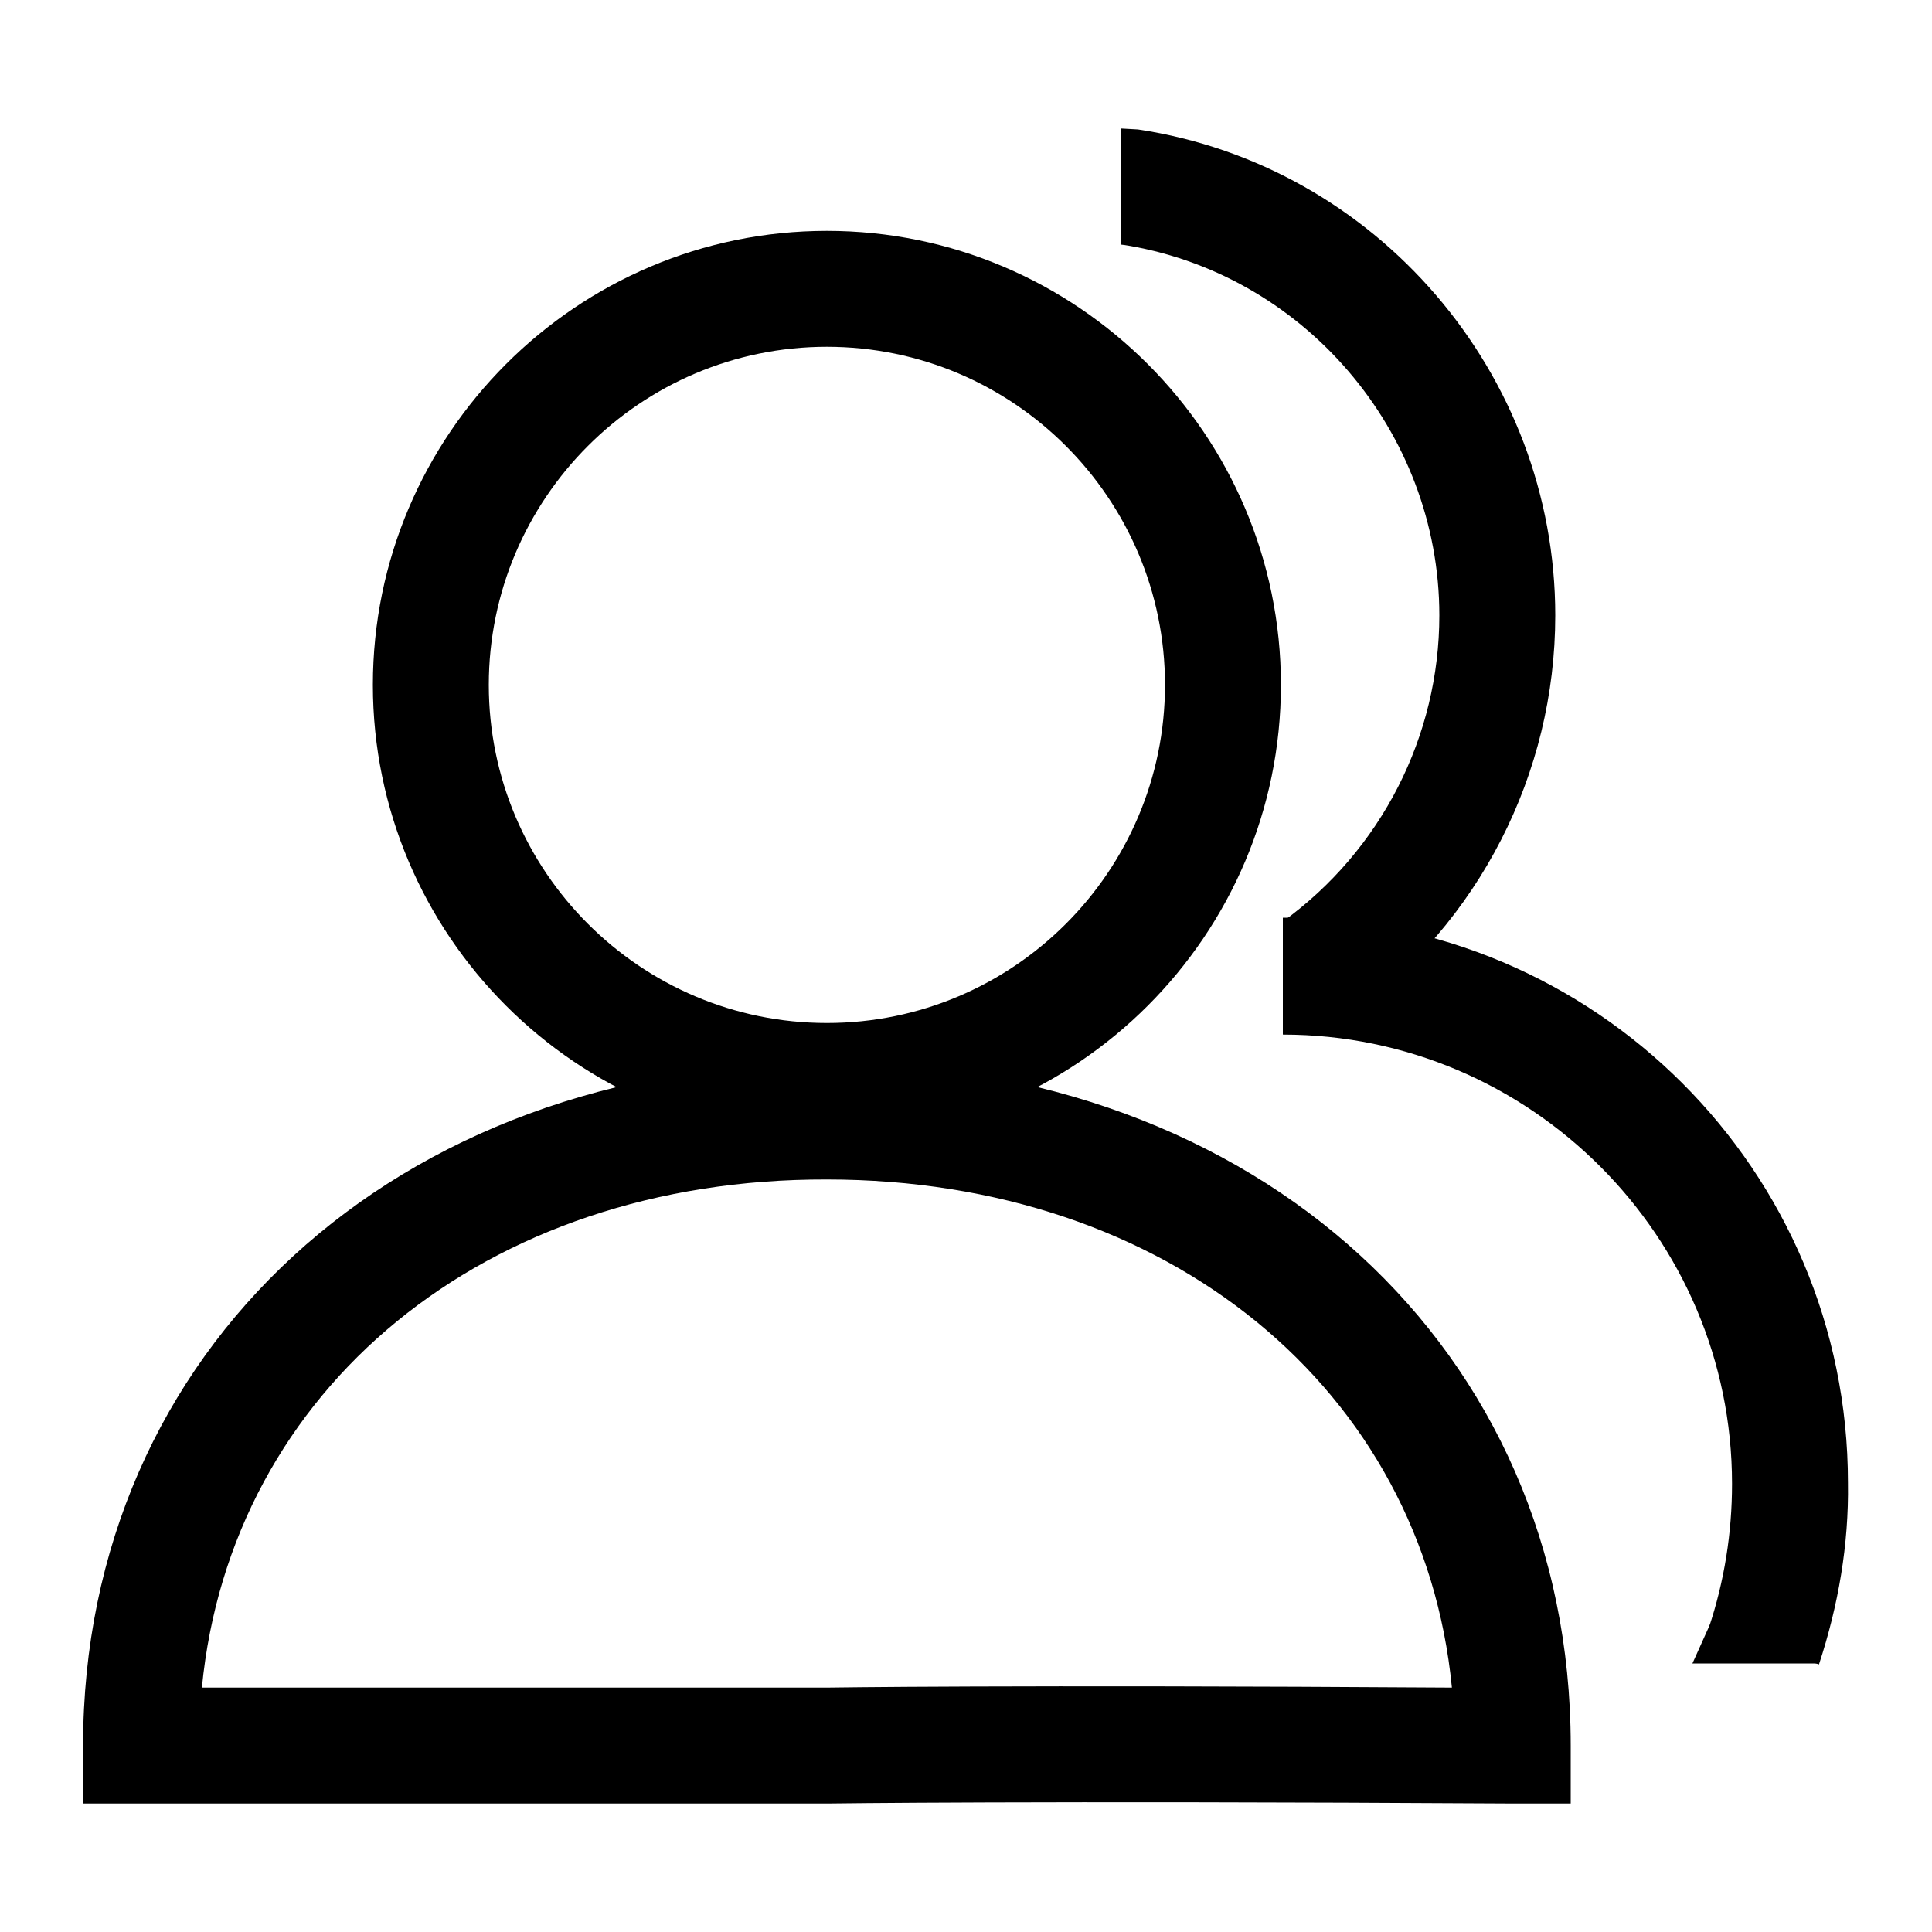
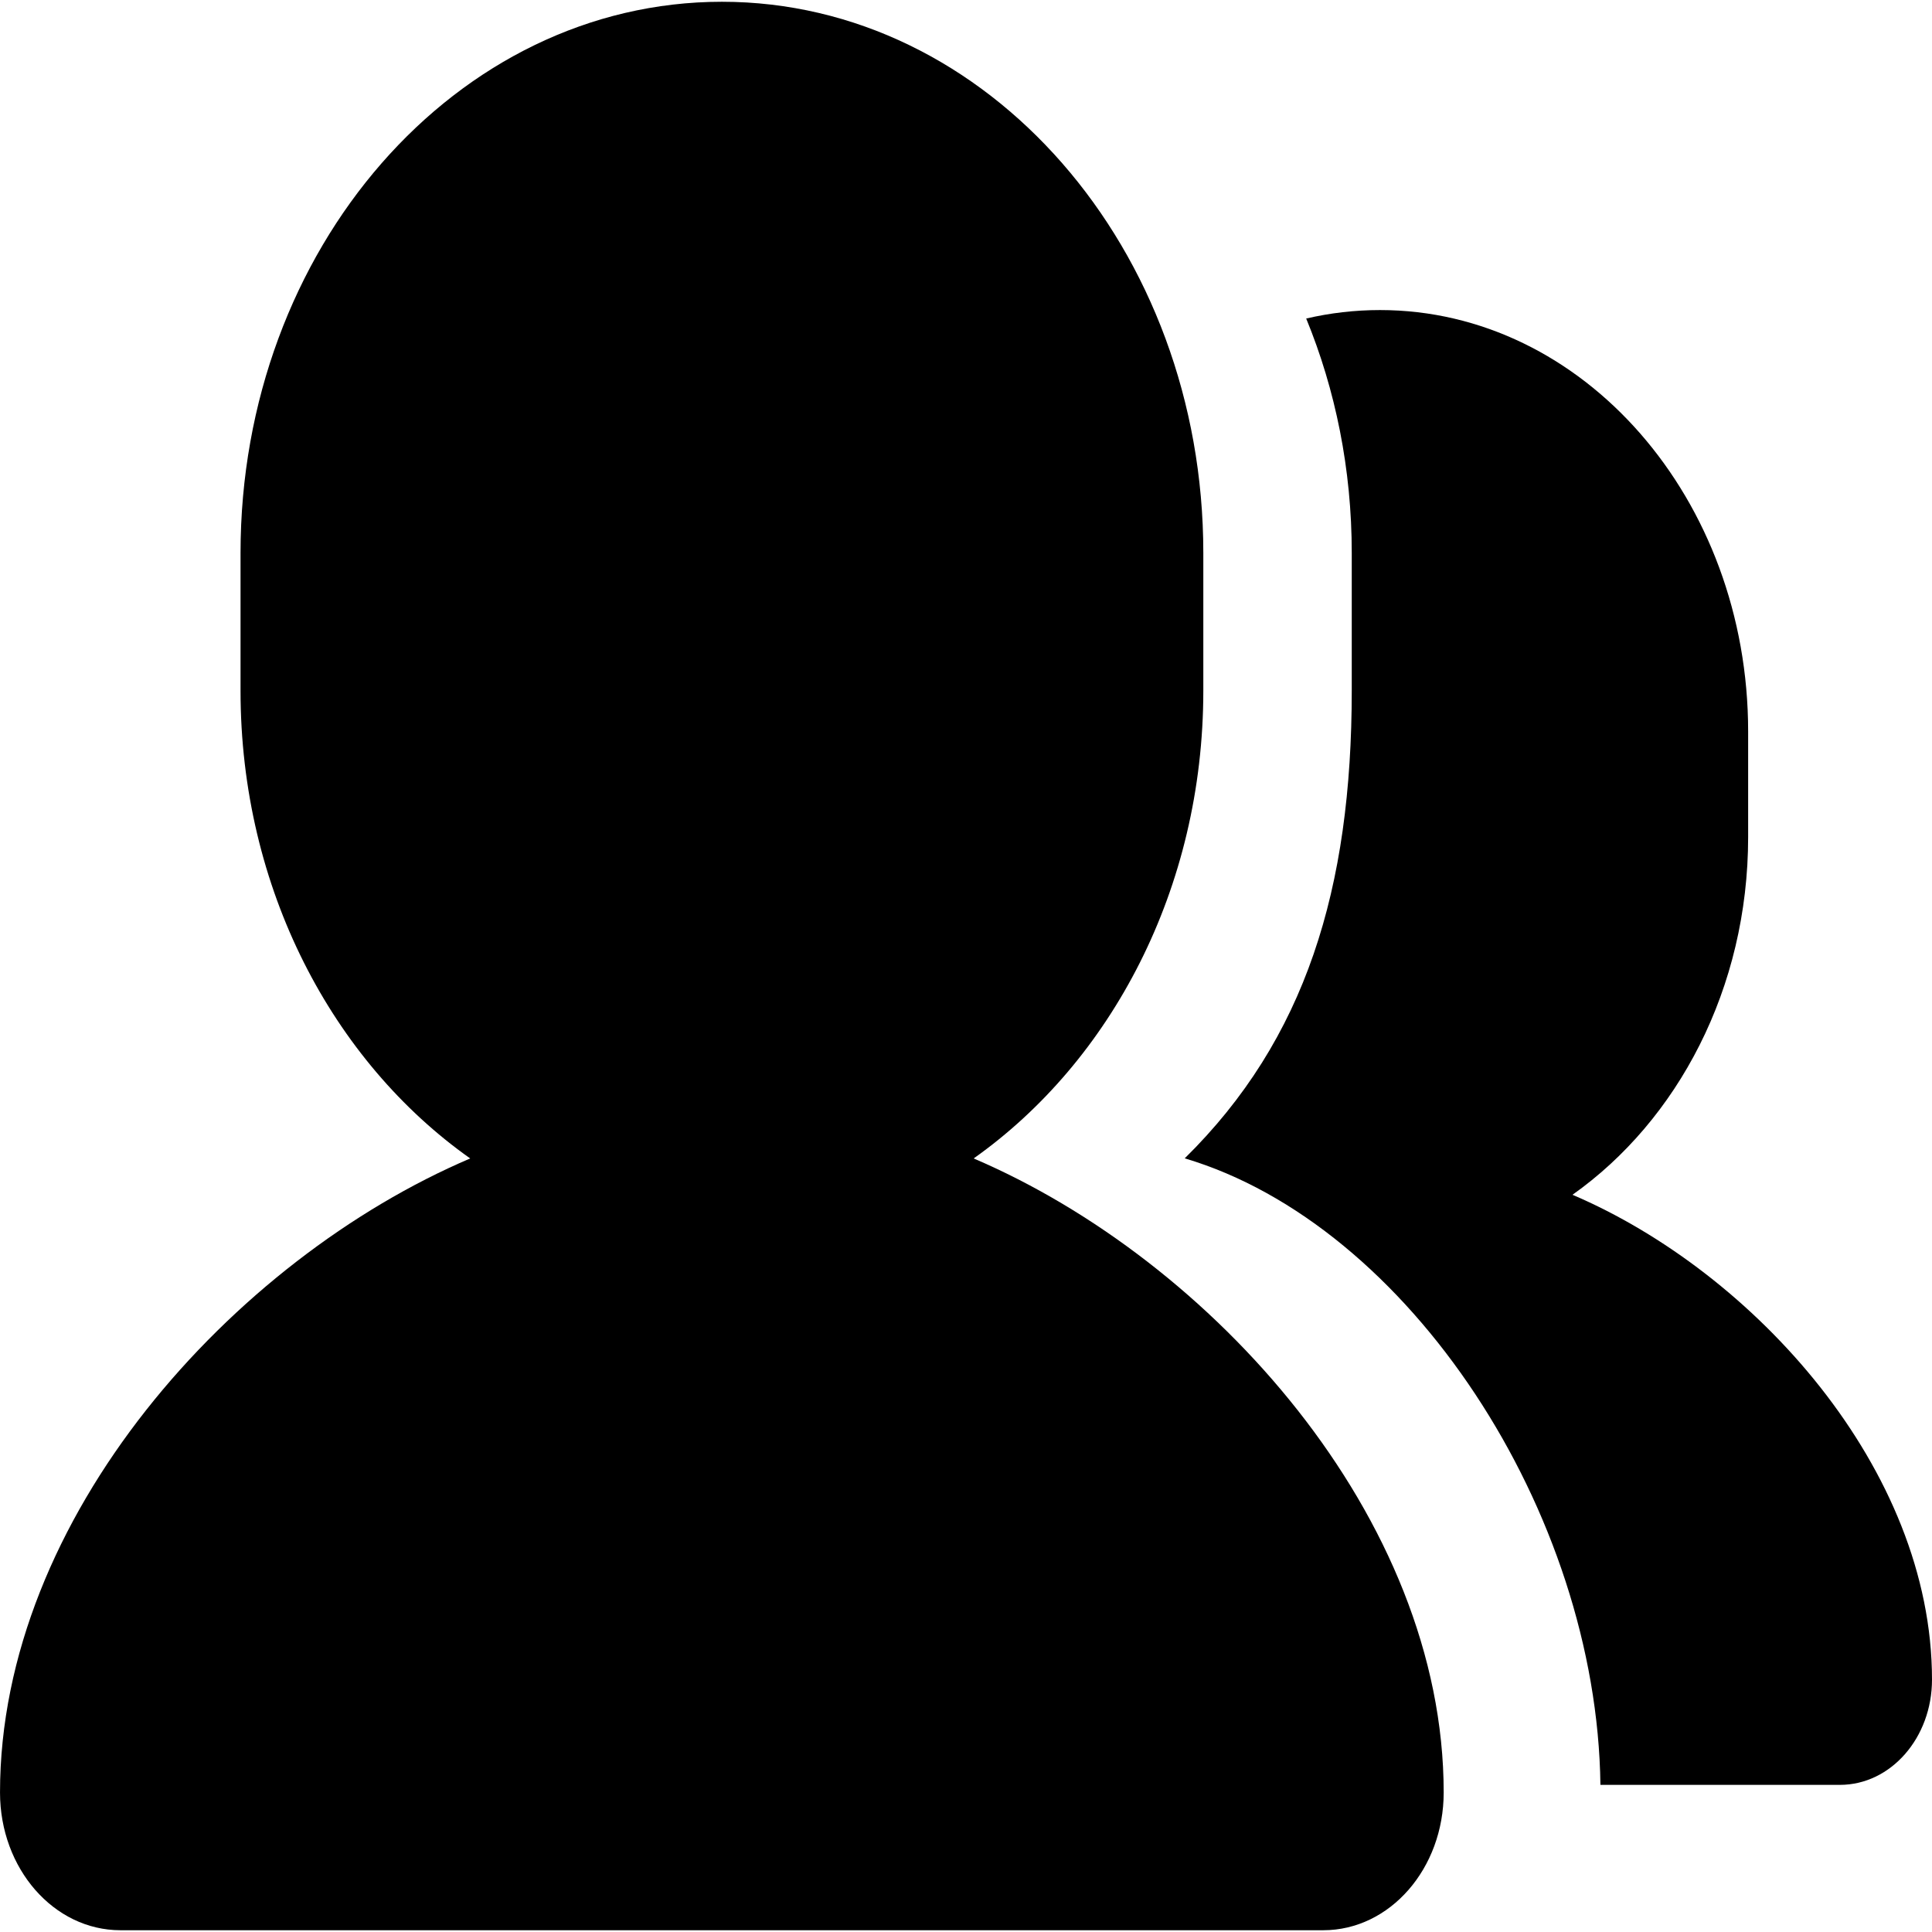
- <svg xmlns="http://www.w3.org/2000/svg" t="1569401834011" class="icon" viewBox="0 0 1024 1024" version="1.1" p-id="15155" width="200" height="200">
-   <defs>
-     <style type="text/css" />
-   </defs>
-   <path d="M438.272 603.648c-132.608 0-240.64-108.032-240.64-240.64s108.032-240.64 240.64-240.64 240.64 108.032 240.64 240.64-108.032 240.64-240.64 240.64z m0-419.84c-98.816 0-179.2 80.384-179.2 179.2s80.384 179.2 179.2 179.2 179.2-80.384 179.2-179.2-80.384-179.2-179.2-179.2z" p-id="15156" />
-   <path d="M832.512 955.904h-30.72c-257.536-1.536-361.984 0-363.008 0H44.032v-30.72c0-209.408 165.888-361.984 394.24-361.984s394.24 152.064 394.24 361.984v30.72z m-725.504-61.44h331.264c0.512 0 96.256-1.536 331.264 0-15.36-157.696-150.016-269.312-331.264-269.312-181.248-0.512-315.904 111.104-331.264 269.312zM715.776 538.112l-35.84-49.664C732.16 450.56 762.88 390.144 762.88 326.144c0-97.792-72.704-182.272-168.96-196.608l9.216-60.928c126.464 18.944 221.184 129.536 221.184 257.536 0 83.968-40.448 162.816-108.544 211.968z" p-id="15157" />
-   <path d="M964.096 882.176l-58.368-19.456c8.192-24.576 12.288-50.176 12.288-76.288 0-131.072-107.008-238.08-238.08-238.08V486.4c165.376 0 299.52 134.144 299.52 299.52 0.512 32.768-5.12 65.024-15.36 96.256z" p-id="15158" />
-   <path d="M964.096 881.664h-67.072l9.216-20.48h57.856zM603.136 129.536H593.92v-61.44l9.216 0.512z" p-id="15159" />
+ <svg xmlns="http://www.w3.org/2000/svg" width="128" height="128">
+   <path d="M95.648 118.762c0 5.035-3.563 9.121-7.979 9.121H7.98c-4.416 0-7.979-4.086-7.979-9.121C0 100.519 15.408 83.47 31.152 76.75c-9.099-6.43-15.216-17.863-15.216-30.987v-9.128c0-20.16 14.293-36.518 31.893-36.518s31.894 16.358 31.894 36.518v9.122c0 13.137-6.123 24.556-15.216 30.993 15.738 6.726 31.141 23.769 31.141 42.012z" />
+   <path d="M106.032 118.252h15.867c3.376 0 6.101-3.125 6.101-6.972 0-13.957-11.787-26.984-23.819-32.123 6.955-4.919 11.638-13.66 11.638-23.704v-6.985c0-15.416-10.928-27.926-24.39-27.926-1.674 0-3.306.193-4.89.561 1.936 4.713 3.018 9.974 3.018 15.526v9.121c0 13.137-3.056 23.111-11.066 30.993 14.842 4.41 27.312 23.42 27.541 41.509z" />
</svg>
